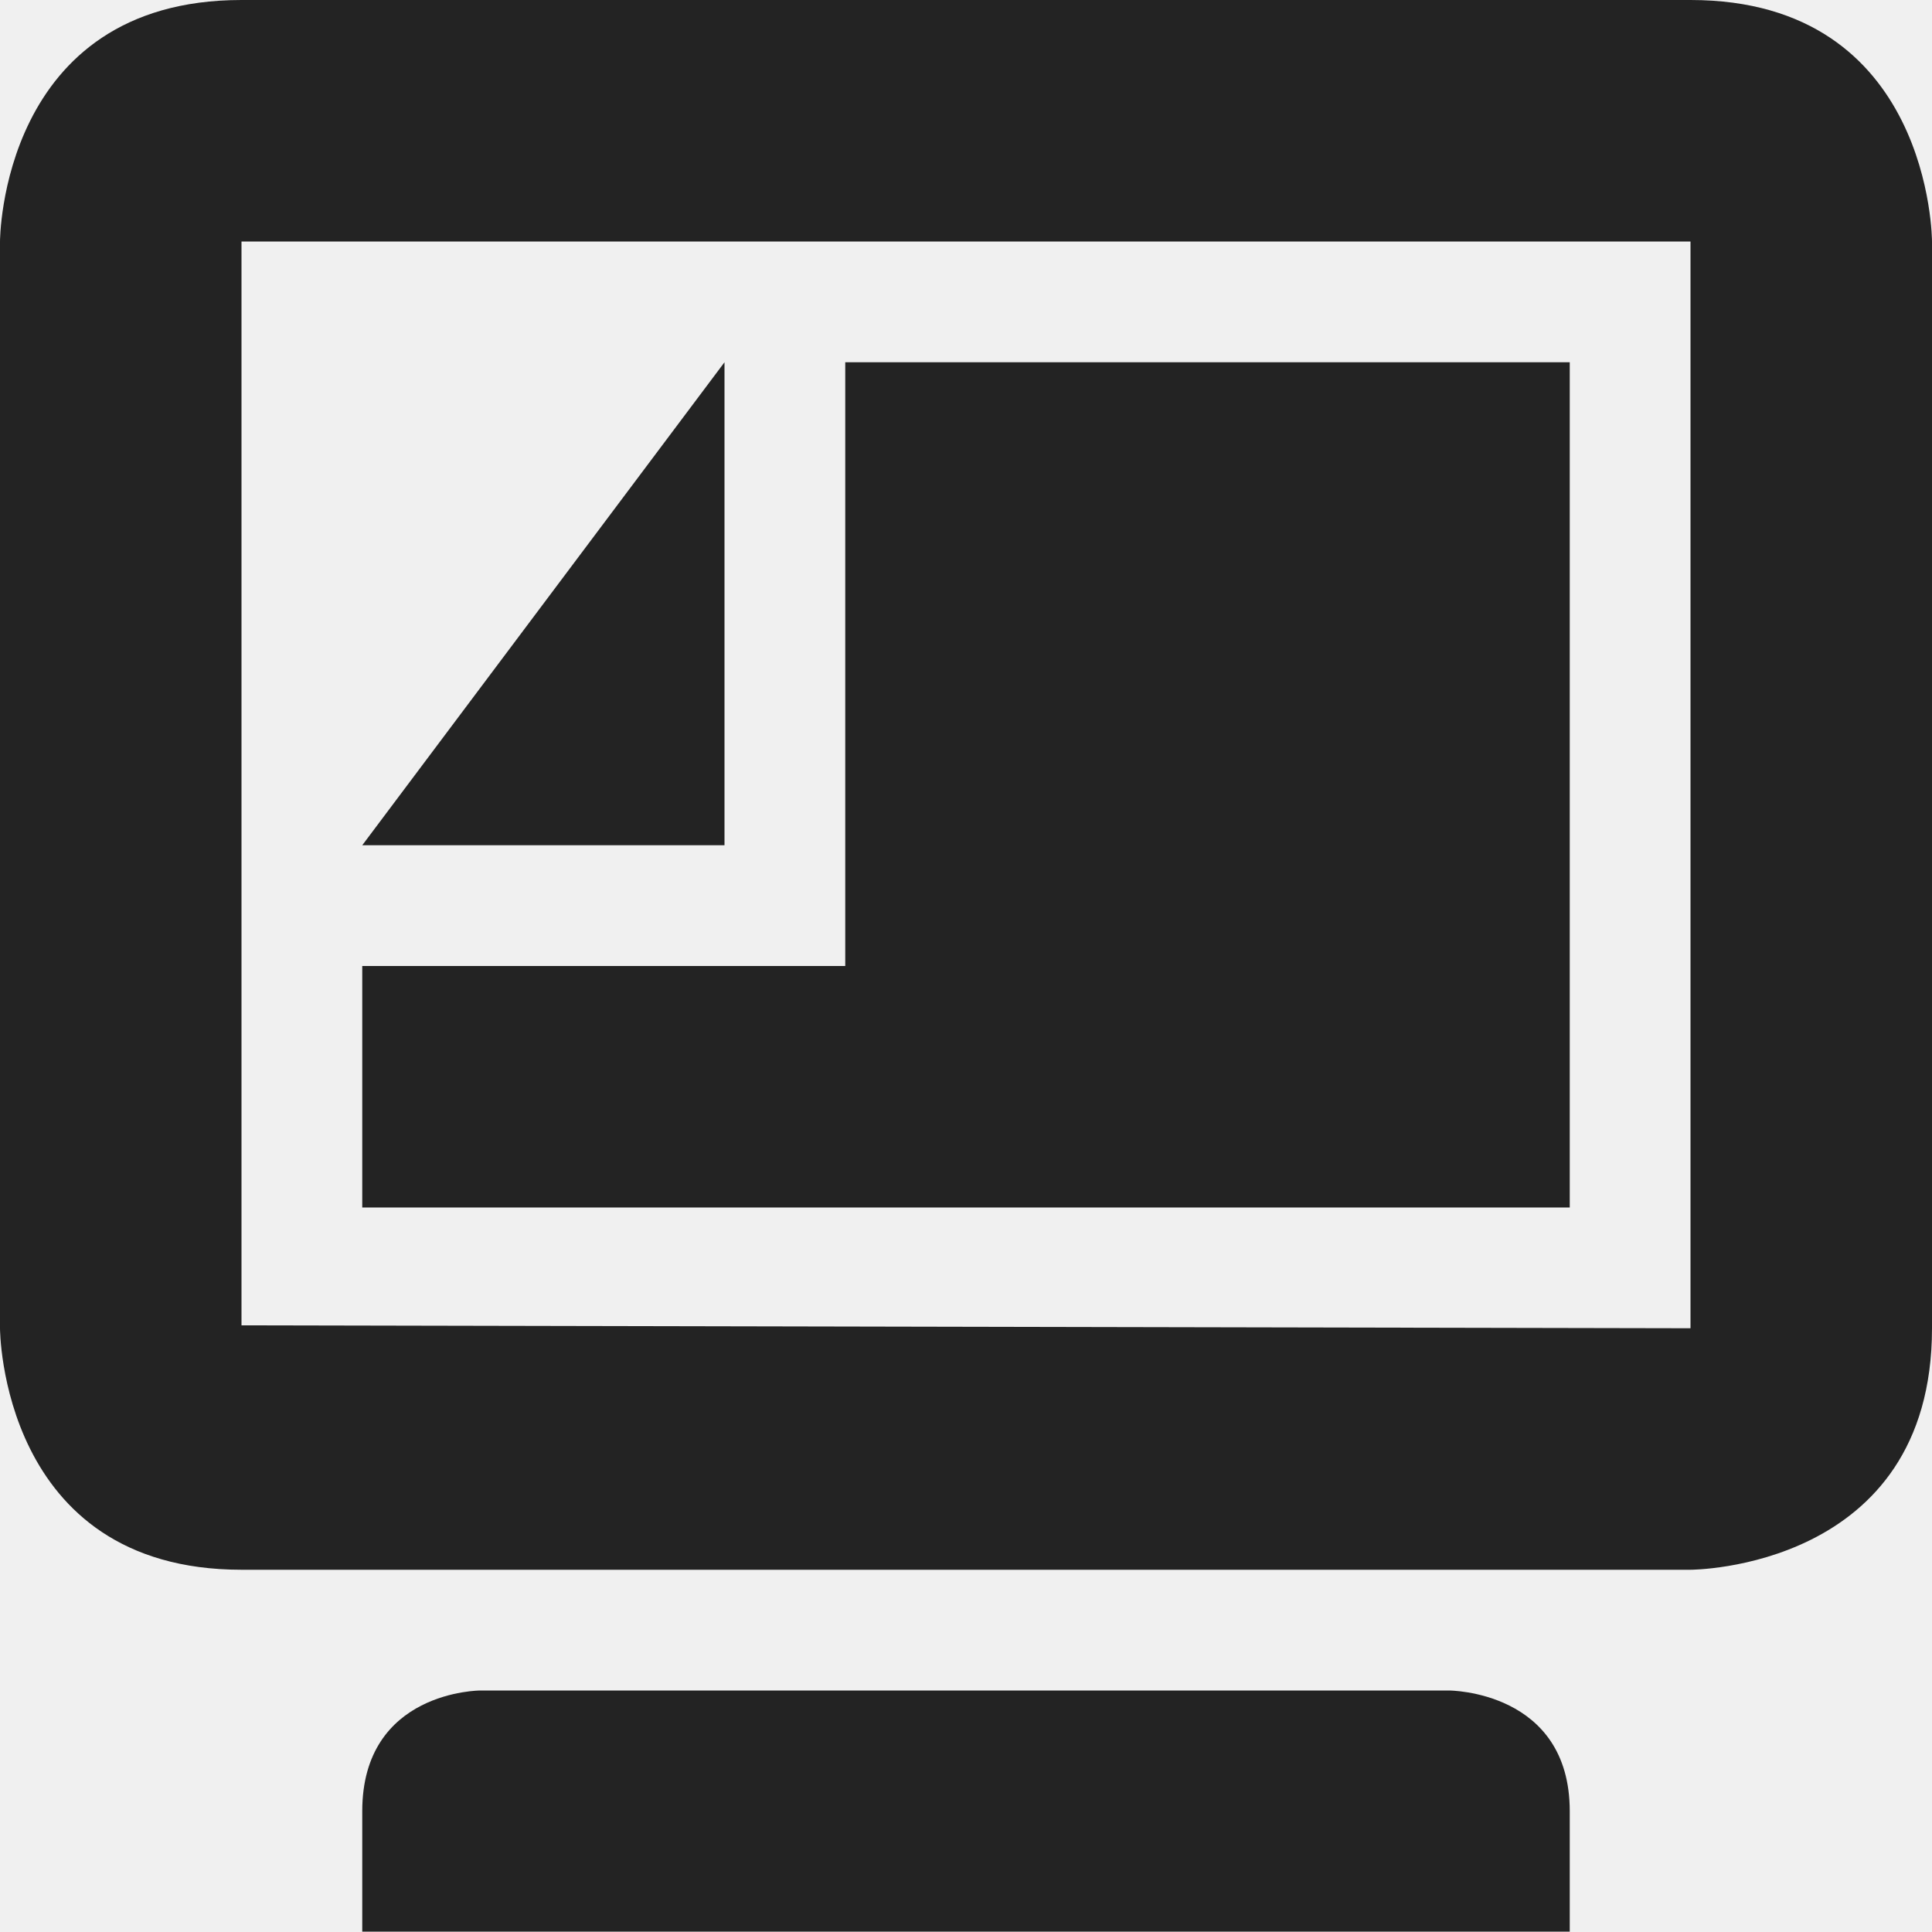
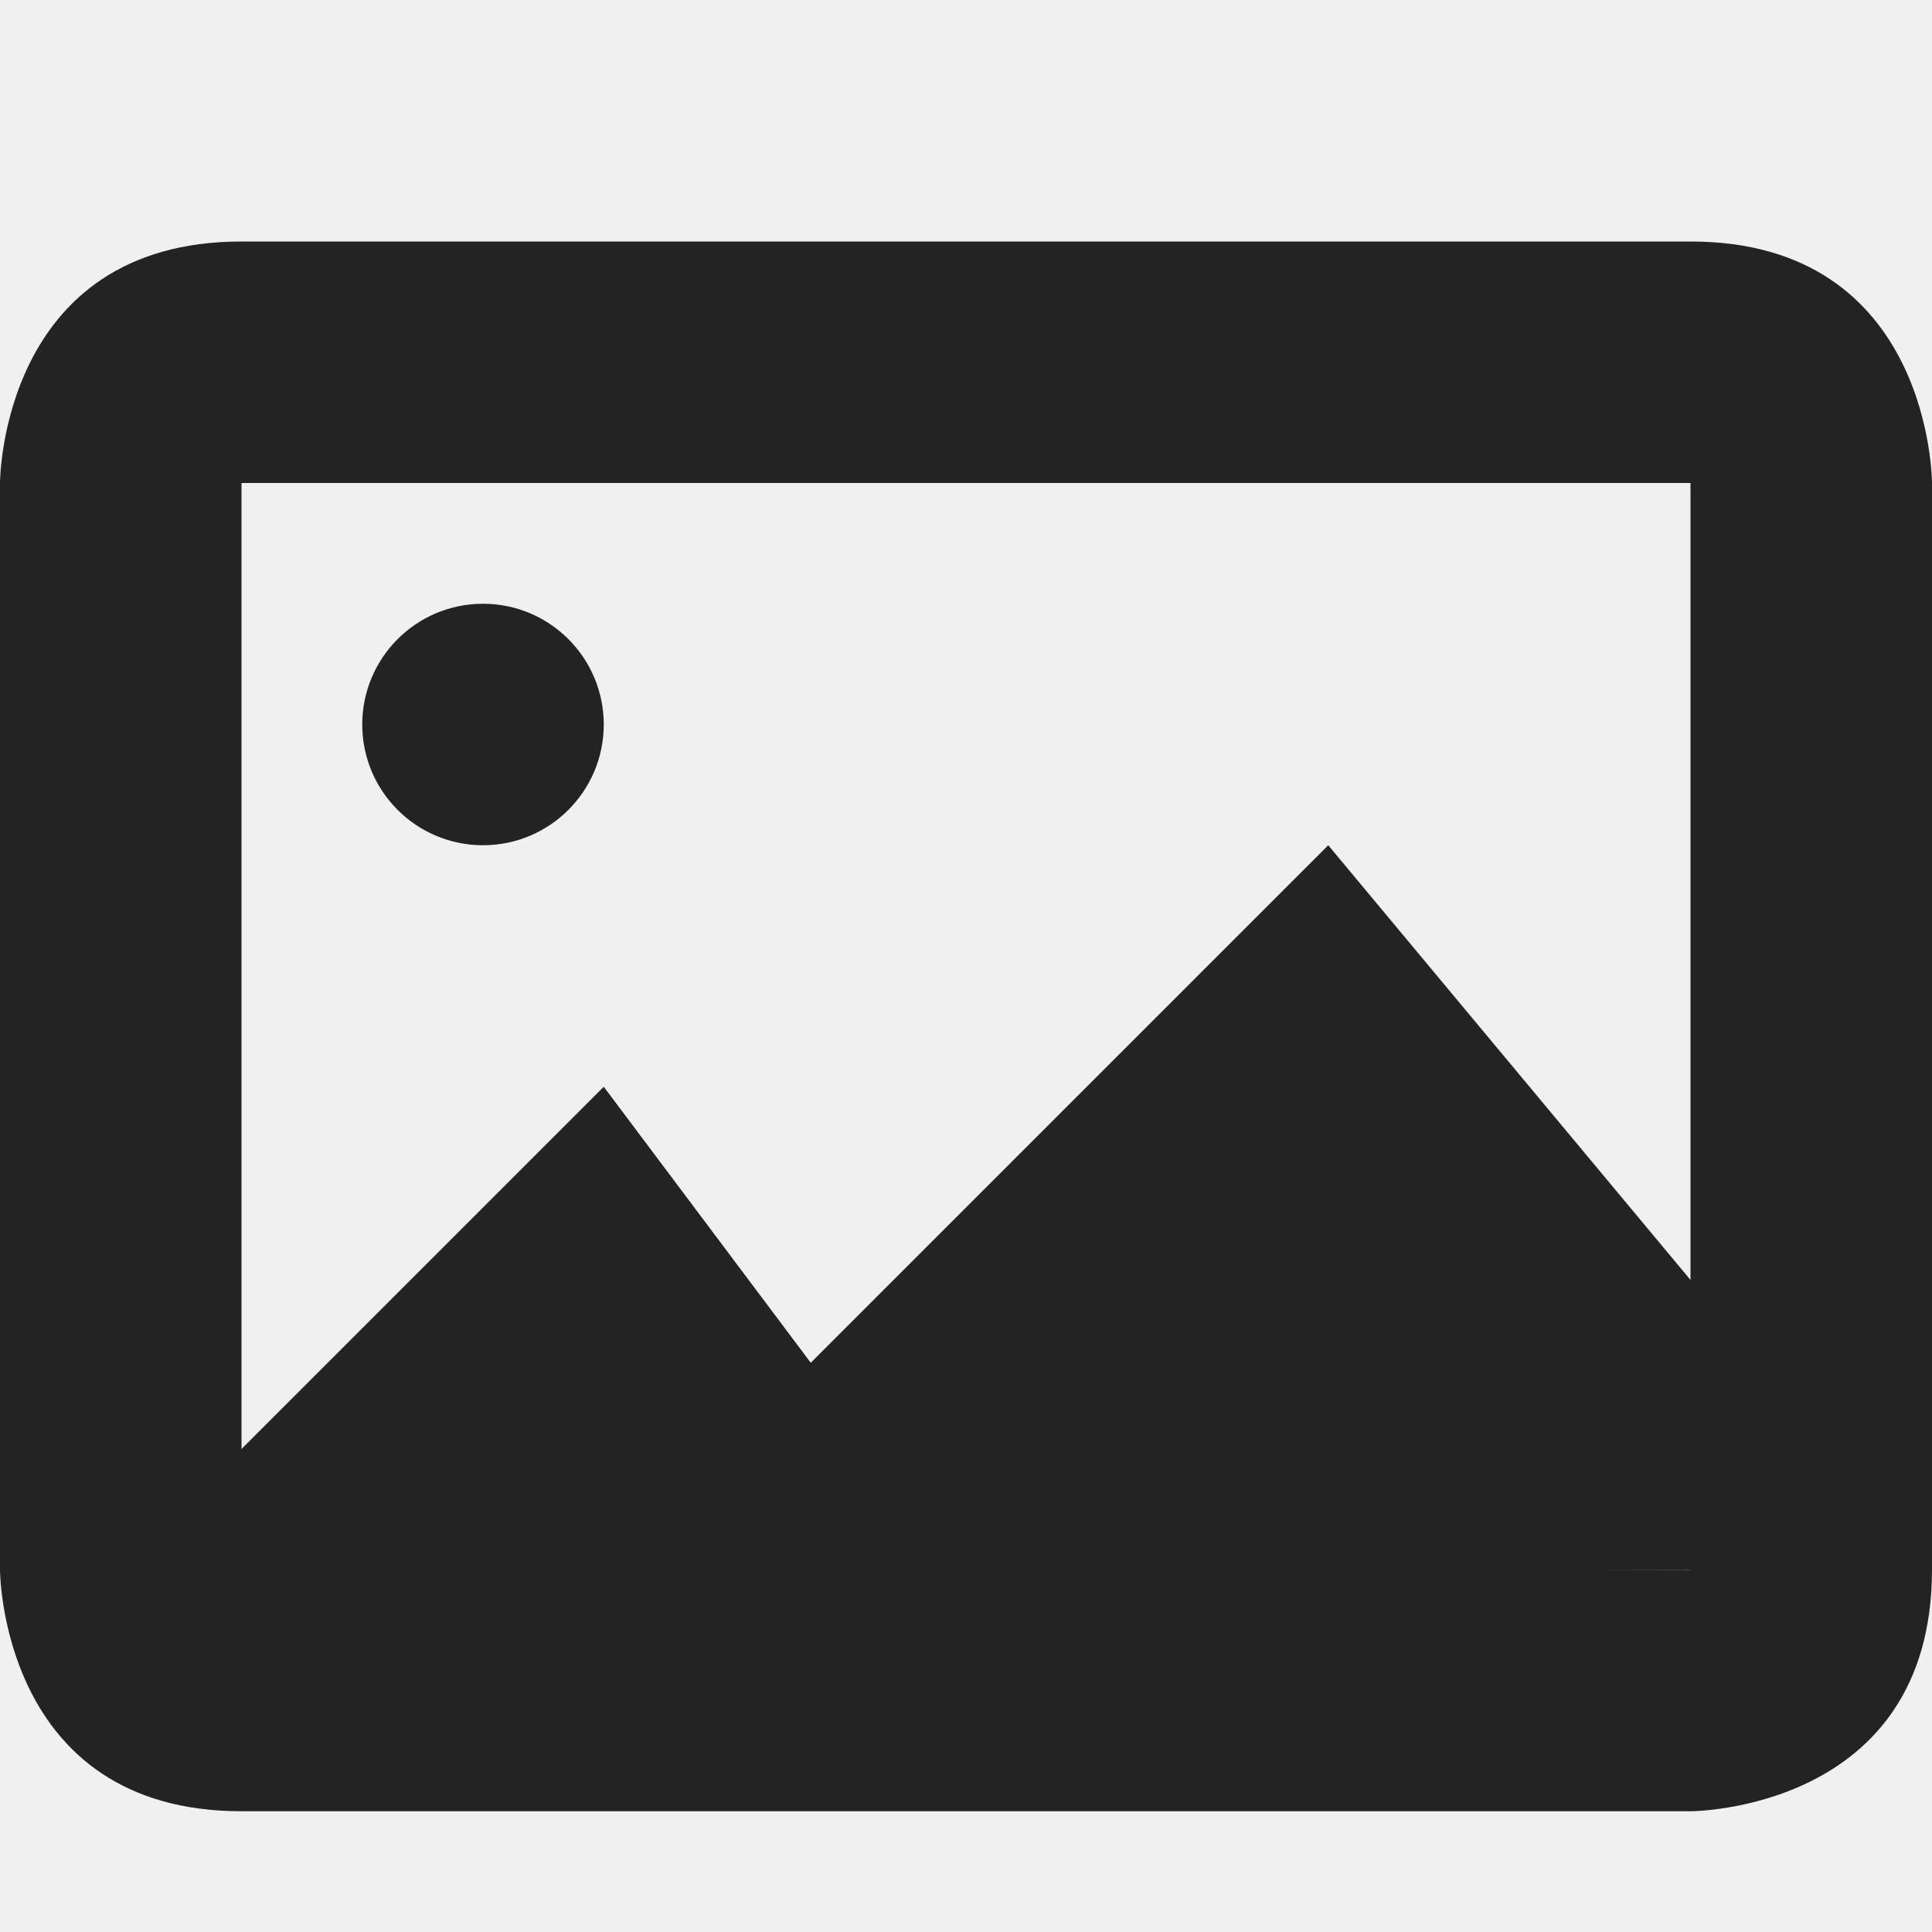
<svg xmlns="http://www.w3.org/2000/svg" width="16" height="16" viewBox="0 0 16 16" fill="none">
-   <g clip-path="url(#clip0_1527_4670)">
-     <path d="M2 0C0 0 0 2 0 2V11C0 11 0 13 2 13H14C14 13 16 13 16 11V2C16 2 16 0 14 0H2ZM2 2H14V11L2 10.976V2ZM3 15V15.997H13V15C13 14 12 14 12 14H3.978C3.978 14 3 14 3 15Z" fill="#232323" />
-     <path d="M7 3V8H3V10H13V3H7Z" fill="#232323" />
-     <path d="M6 3L3 7H6V3Z" fill="#232323" />
-   </g>
-   <defs>
-     <clipPath id="clip0_1527_4670">
-       <rect width="16" height="16" fill="white" />
-     </clipPath>
-   </defs>
+   <circle cx="4" cy="6" r="1" fill="#232323" />
+   <path d="M2 2C0 2 0 4 0 4V13C0 13 0 15 2 15H14C14 15 15.999 15 16 13V4C16 4 16 2 14 2H2ZM2 4H14V13L2 12.976V4Z" fill="#232323" />
+   <path d="M5 9L8 13H1L5 9Z" fill="#232323" />
+   <path d="M11 7L16 13H5L11 7Z" fill="#232323" />
</svg>
